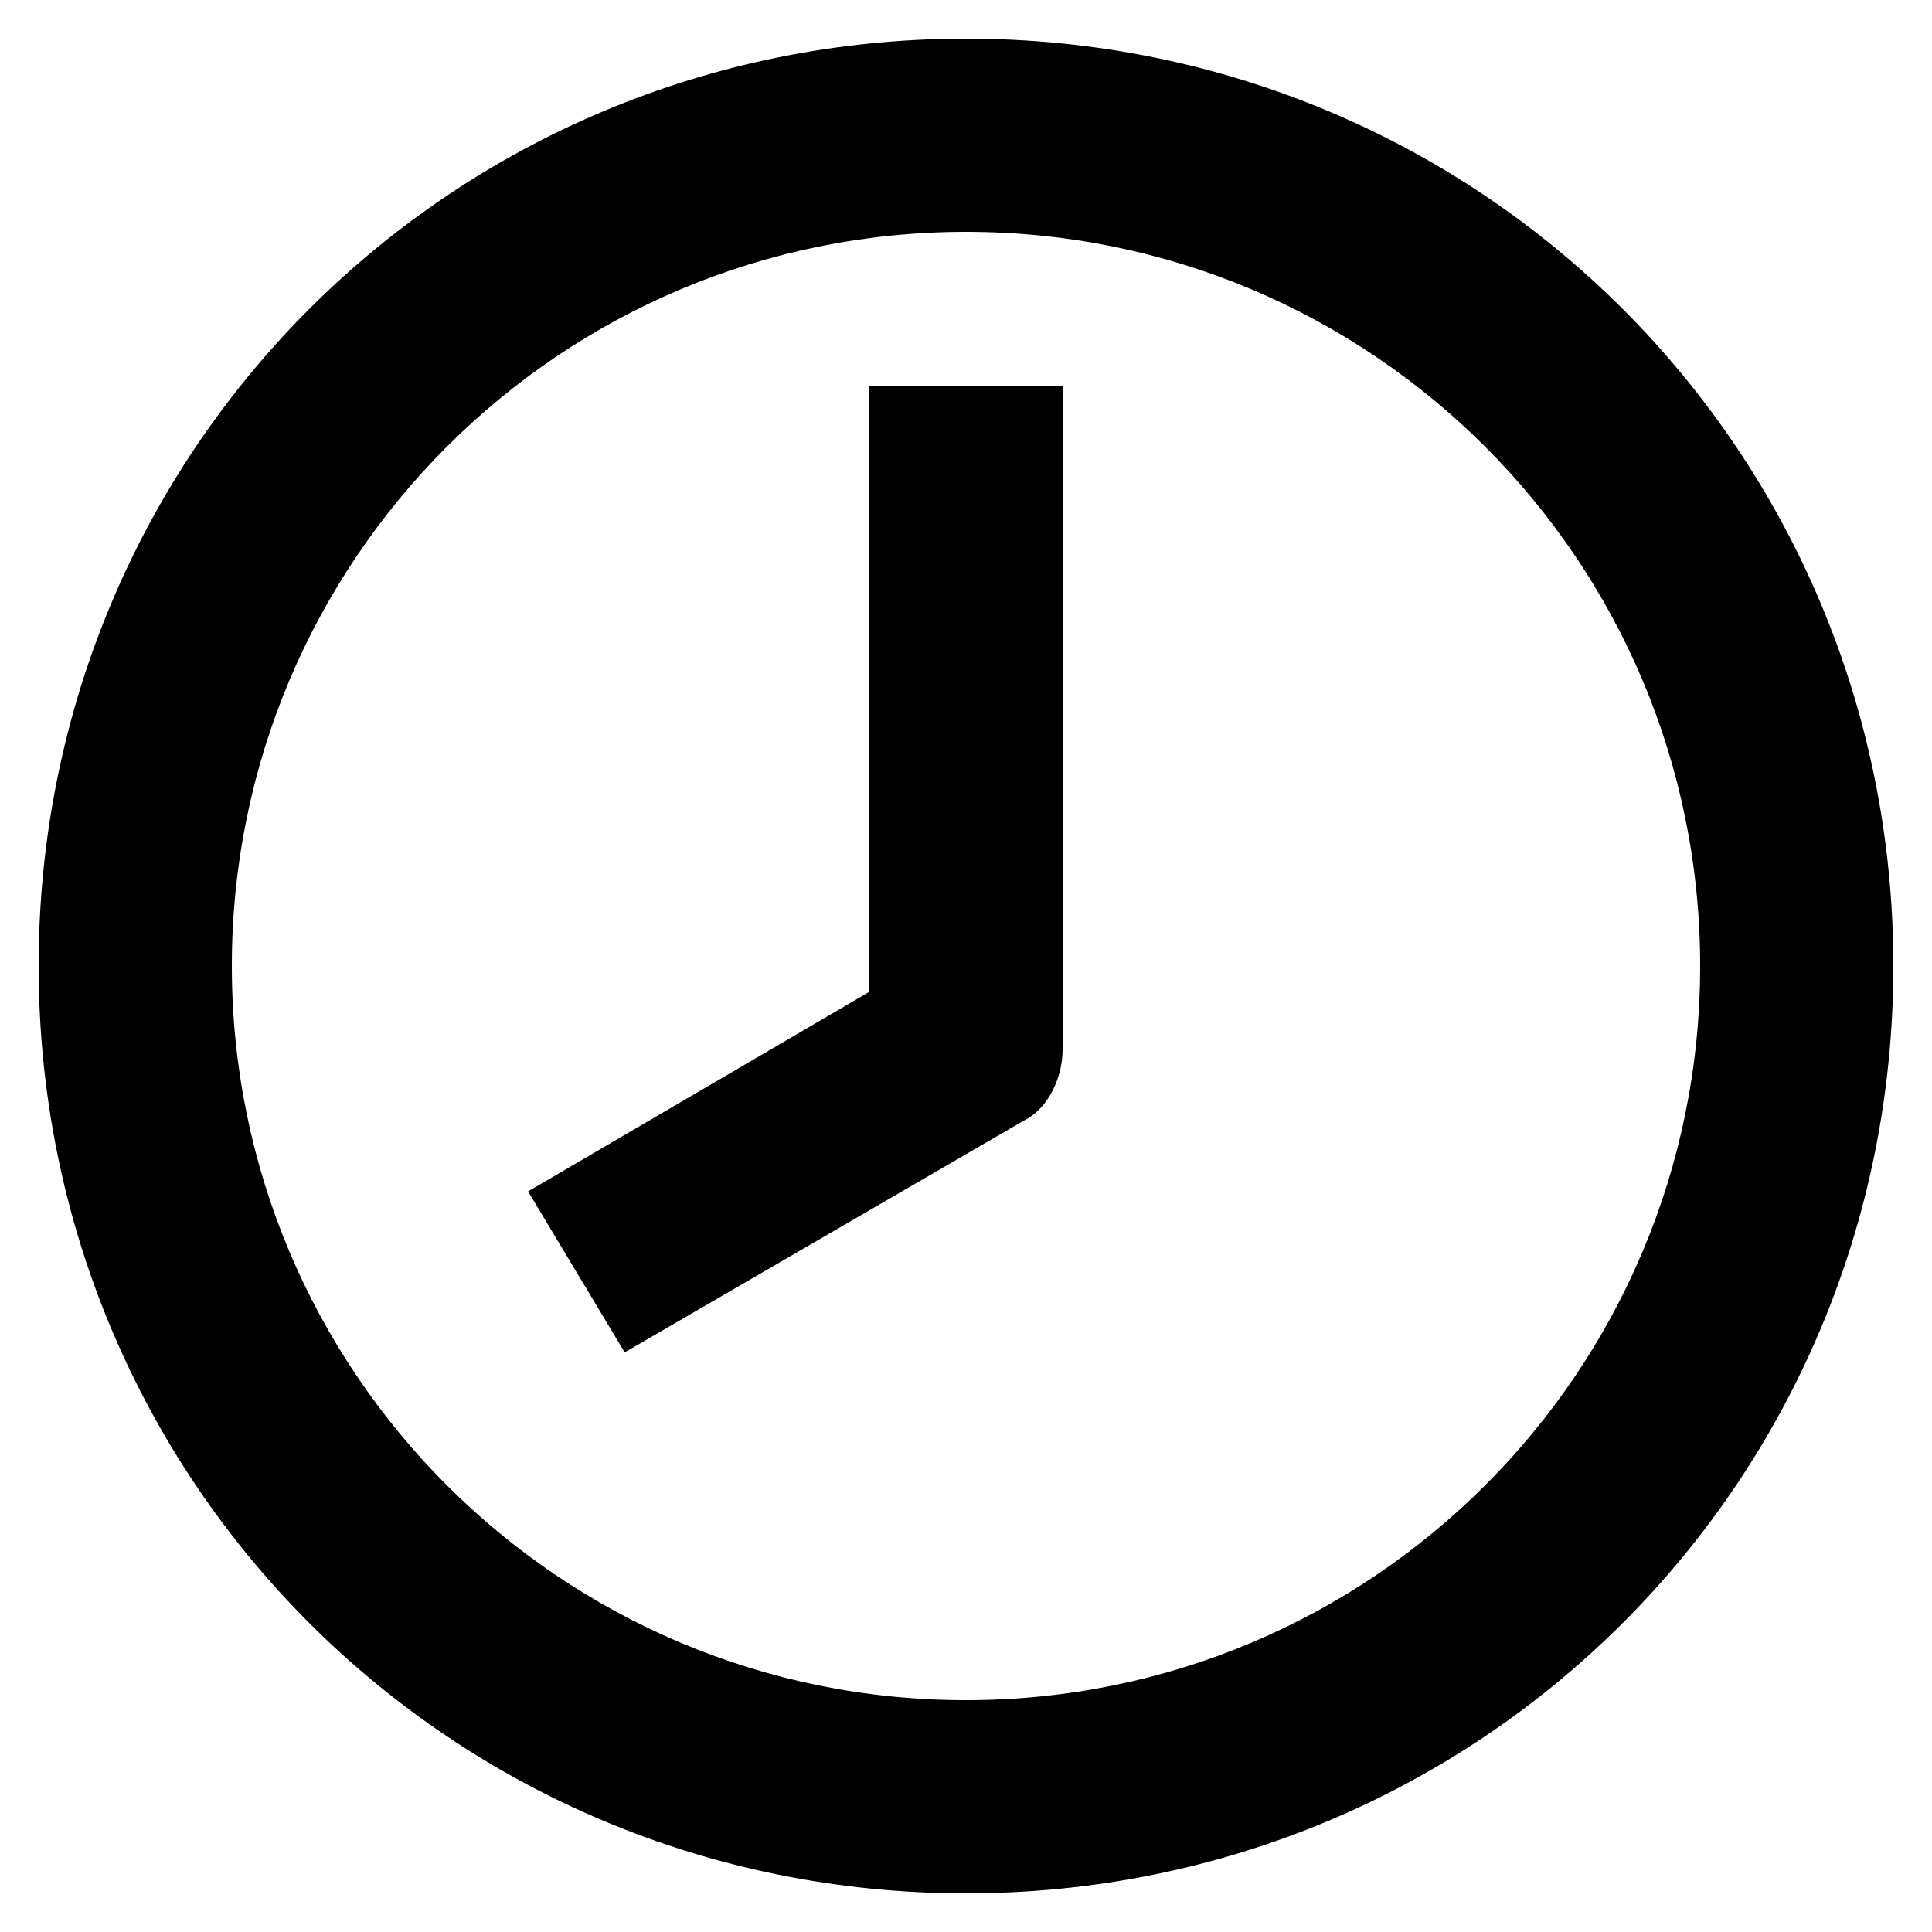
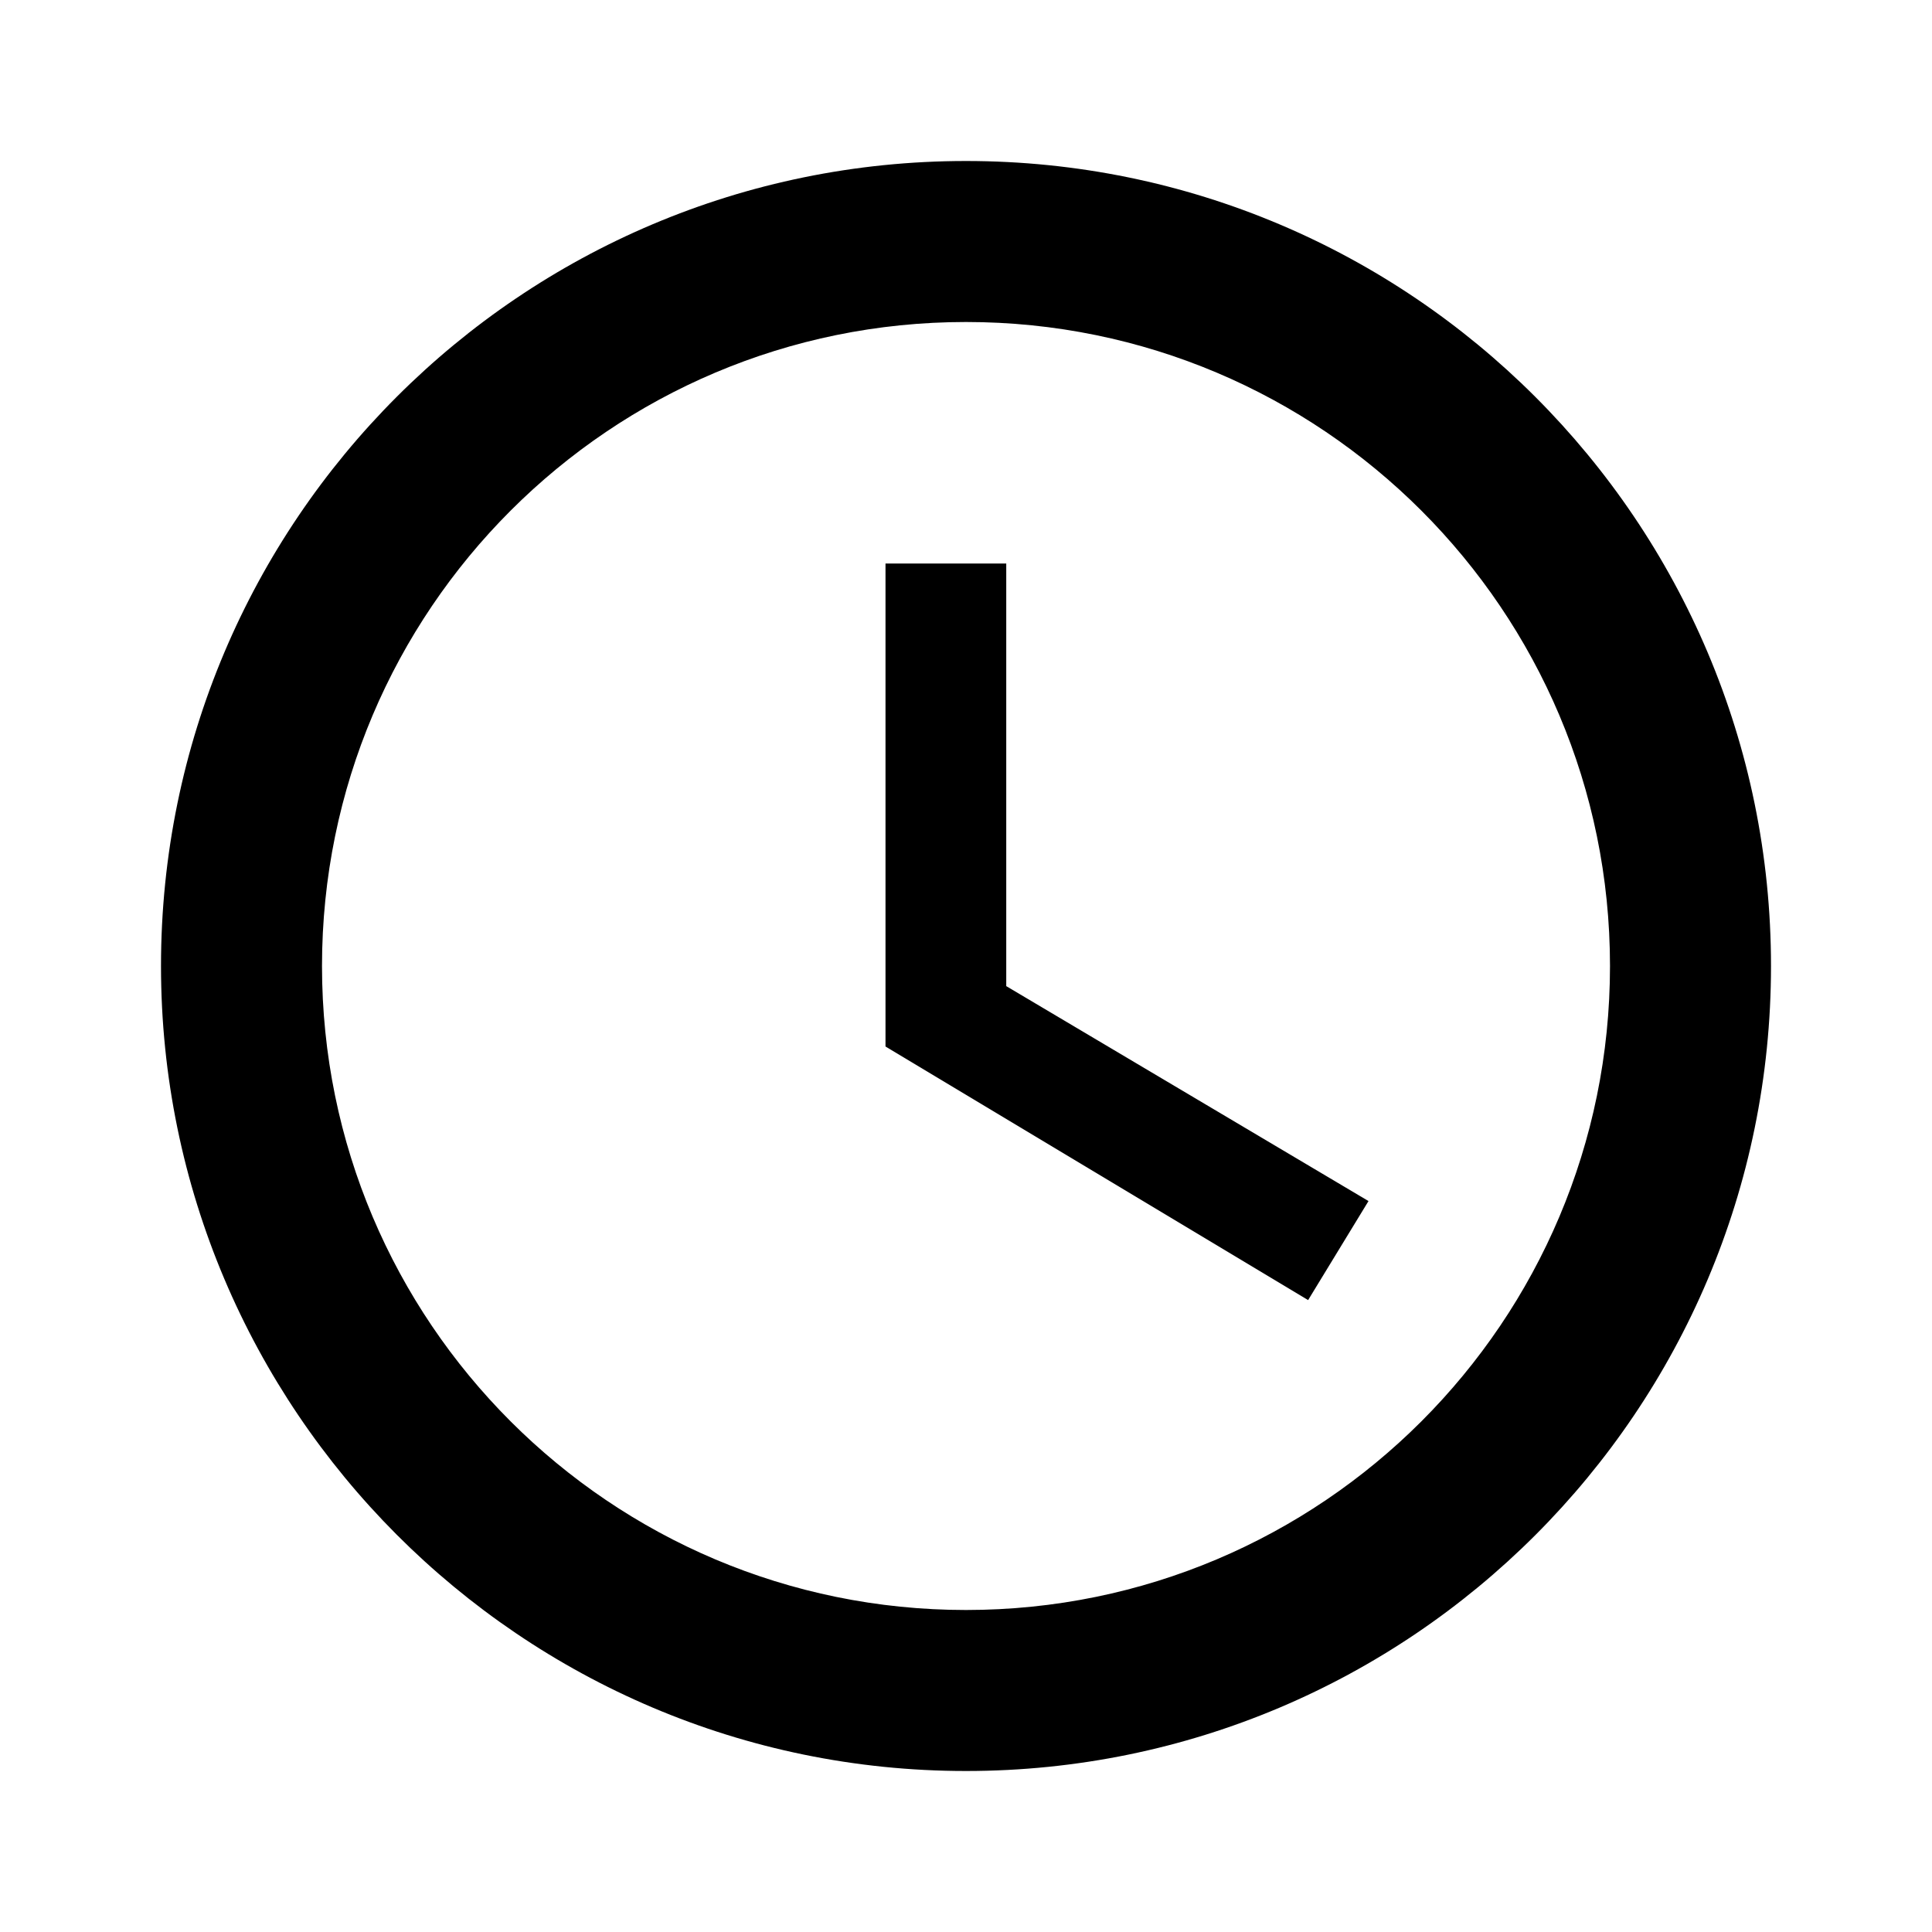
- <svg xmlns="http://www.w3.org/2000/svg" viewBox="-109 111 30 30">
-   <switch>
-     <g>
-       <path d="M-92.5 125v-8h-3v9.4l-5.3 3.1 1.5 2.5 6.2-3.6c.4-.2.6-.7.6-1.1V125zm-1.5 12.4c-6.3 0-11.4-5.1-11.4-11.4s5.1-11.4 11.4-11.4 11.4 5.1 11.4 11.4-5.1 11.4-11.4 11.4zm0-25.8c-8 0-14.4 6.4-14.4 14.4s6.4 14.4 14.4 14.4 14.4-6.4 14.4-14.4-6.4-14.4-14.4-14.4z" />
-     </g>
-   </switch>
+ <svg xmlns="http://www.w3.org/2000/svg" version="1.1" width="24" height="24" viewBox="0 0 24 24">
+   <path d="M12,20A8,8 0 0,0 20,12A8,8 0 0,0 12,4A8,8 0 0,0 4,12A8,8 0 0,0 12,20M12,2A10,10 0 0,1 22,12A10,10 0 0,1 12,22C6.47,22 2,17.5 2,12A10,10 0 0,1 12,2M12.5,7V12.25L17,14.92L16.25,16.15L11,13V7H12.5Z" />
</svg>
